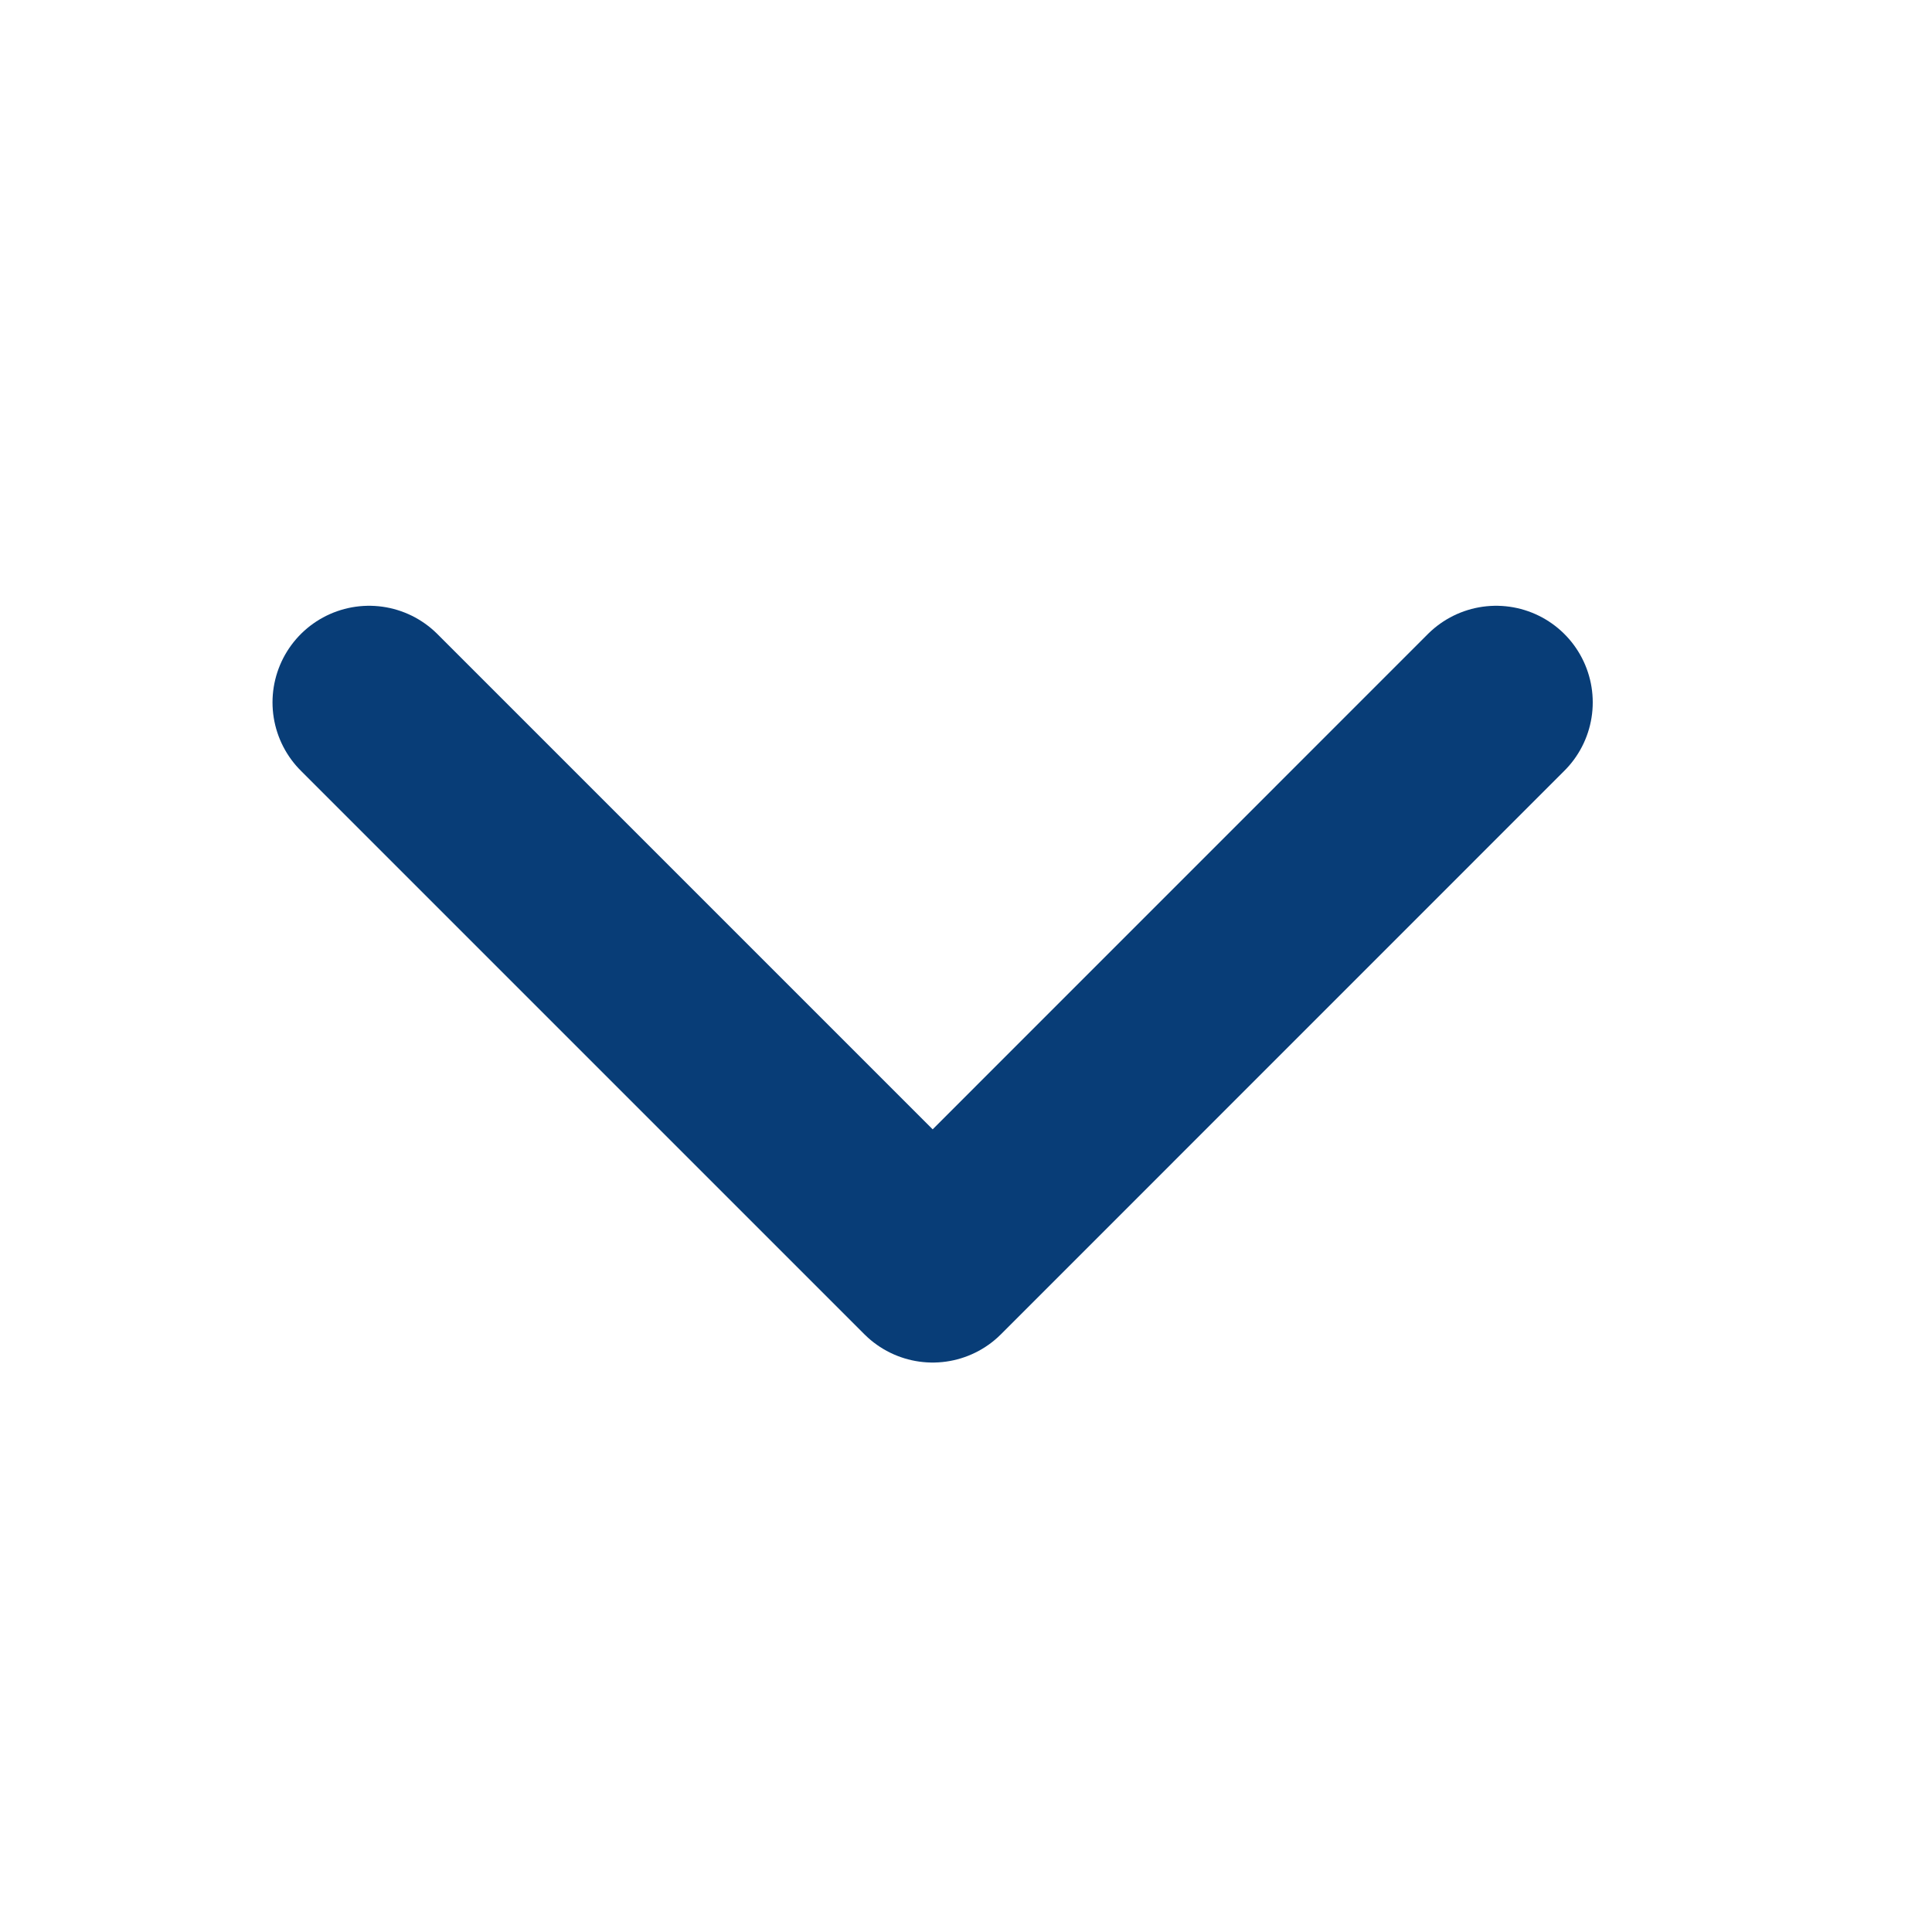
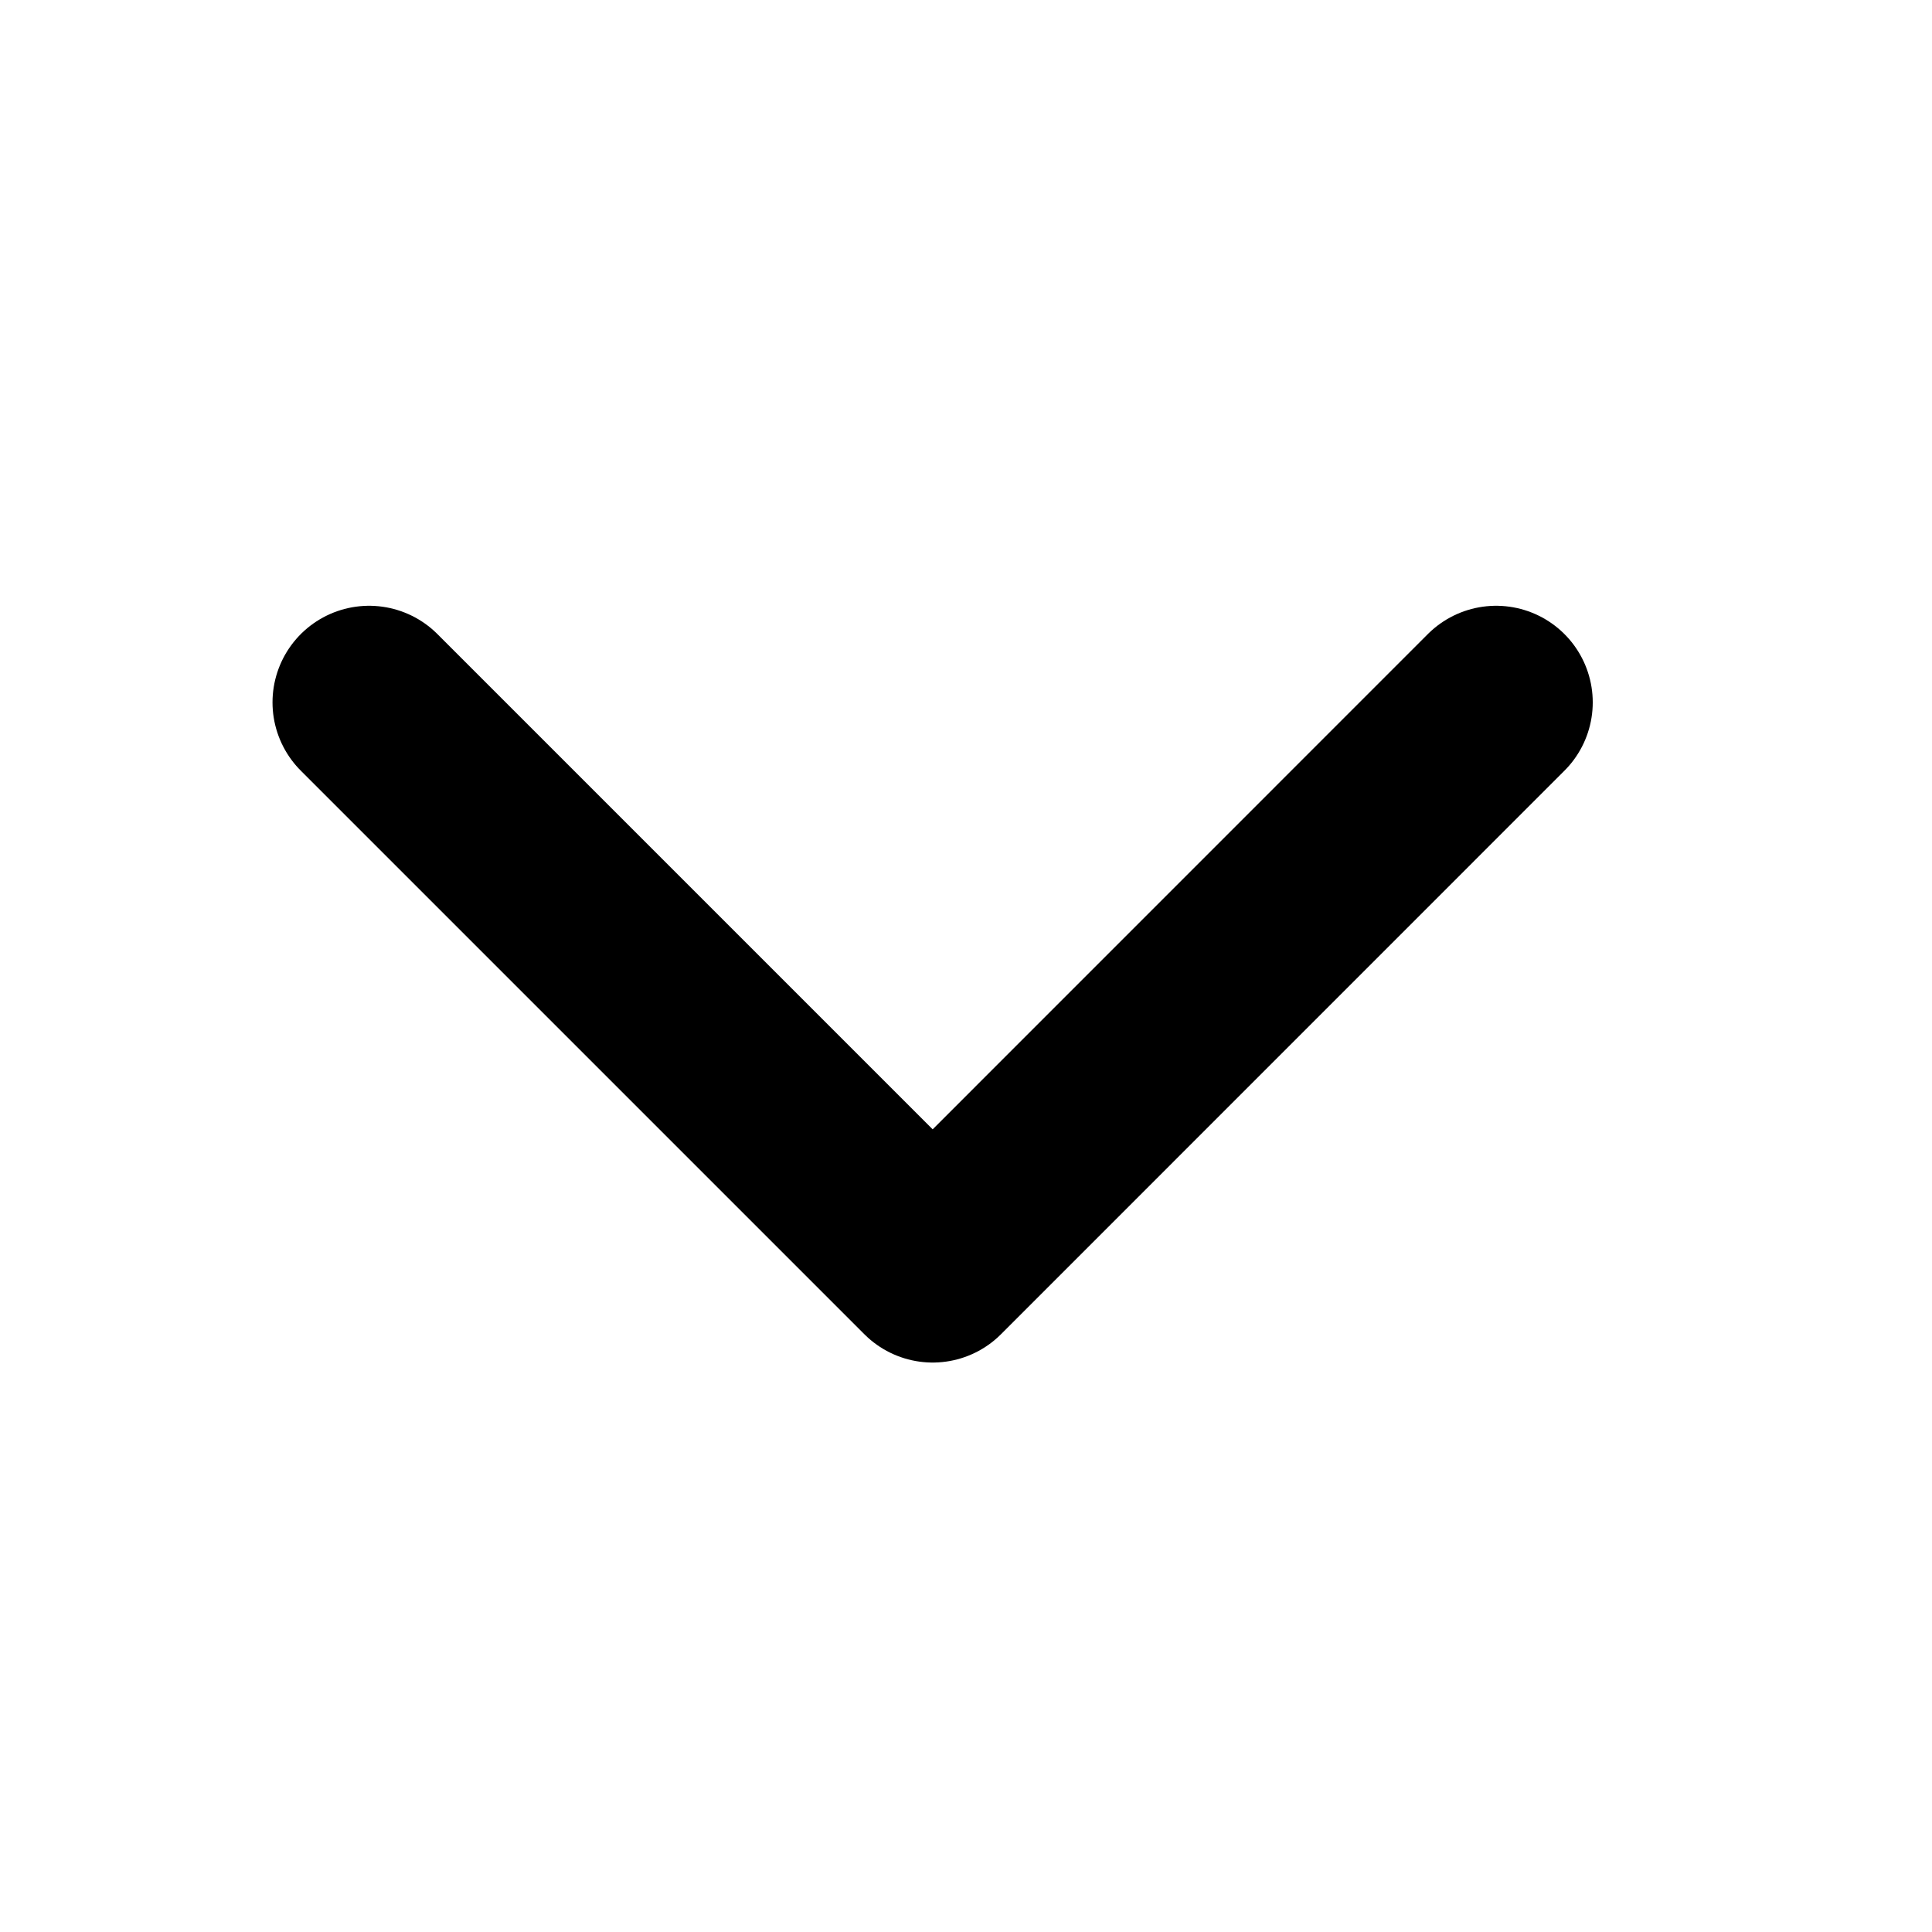
- <svg xmlns="http://www.w3.org/2000/svg" width="20" height="20" viewBox="0 0 20 20" fill="none">
-   <path d="M15.488 7.271L9.655 13.105L3.821 7.271" stroke="#083D77" stroke-width="2" stroke-linecap="round" stroke-linejoin="round" />
+ <svg xmlns="http://www.w3.org/2000/svg" width="16" height="16" viewBox="0 0 20 20" fill="none">
+   <path d="M15.488 7.271L9.655 13.105L3.821 7.271" stroke="currentColor" stroke-width="2" stroke-linecap="round" stroke-linejoin="round" />
</svg>
